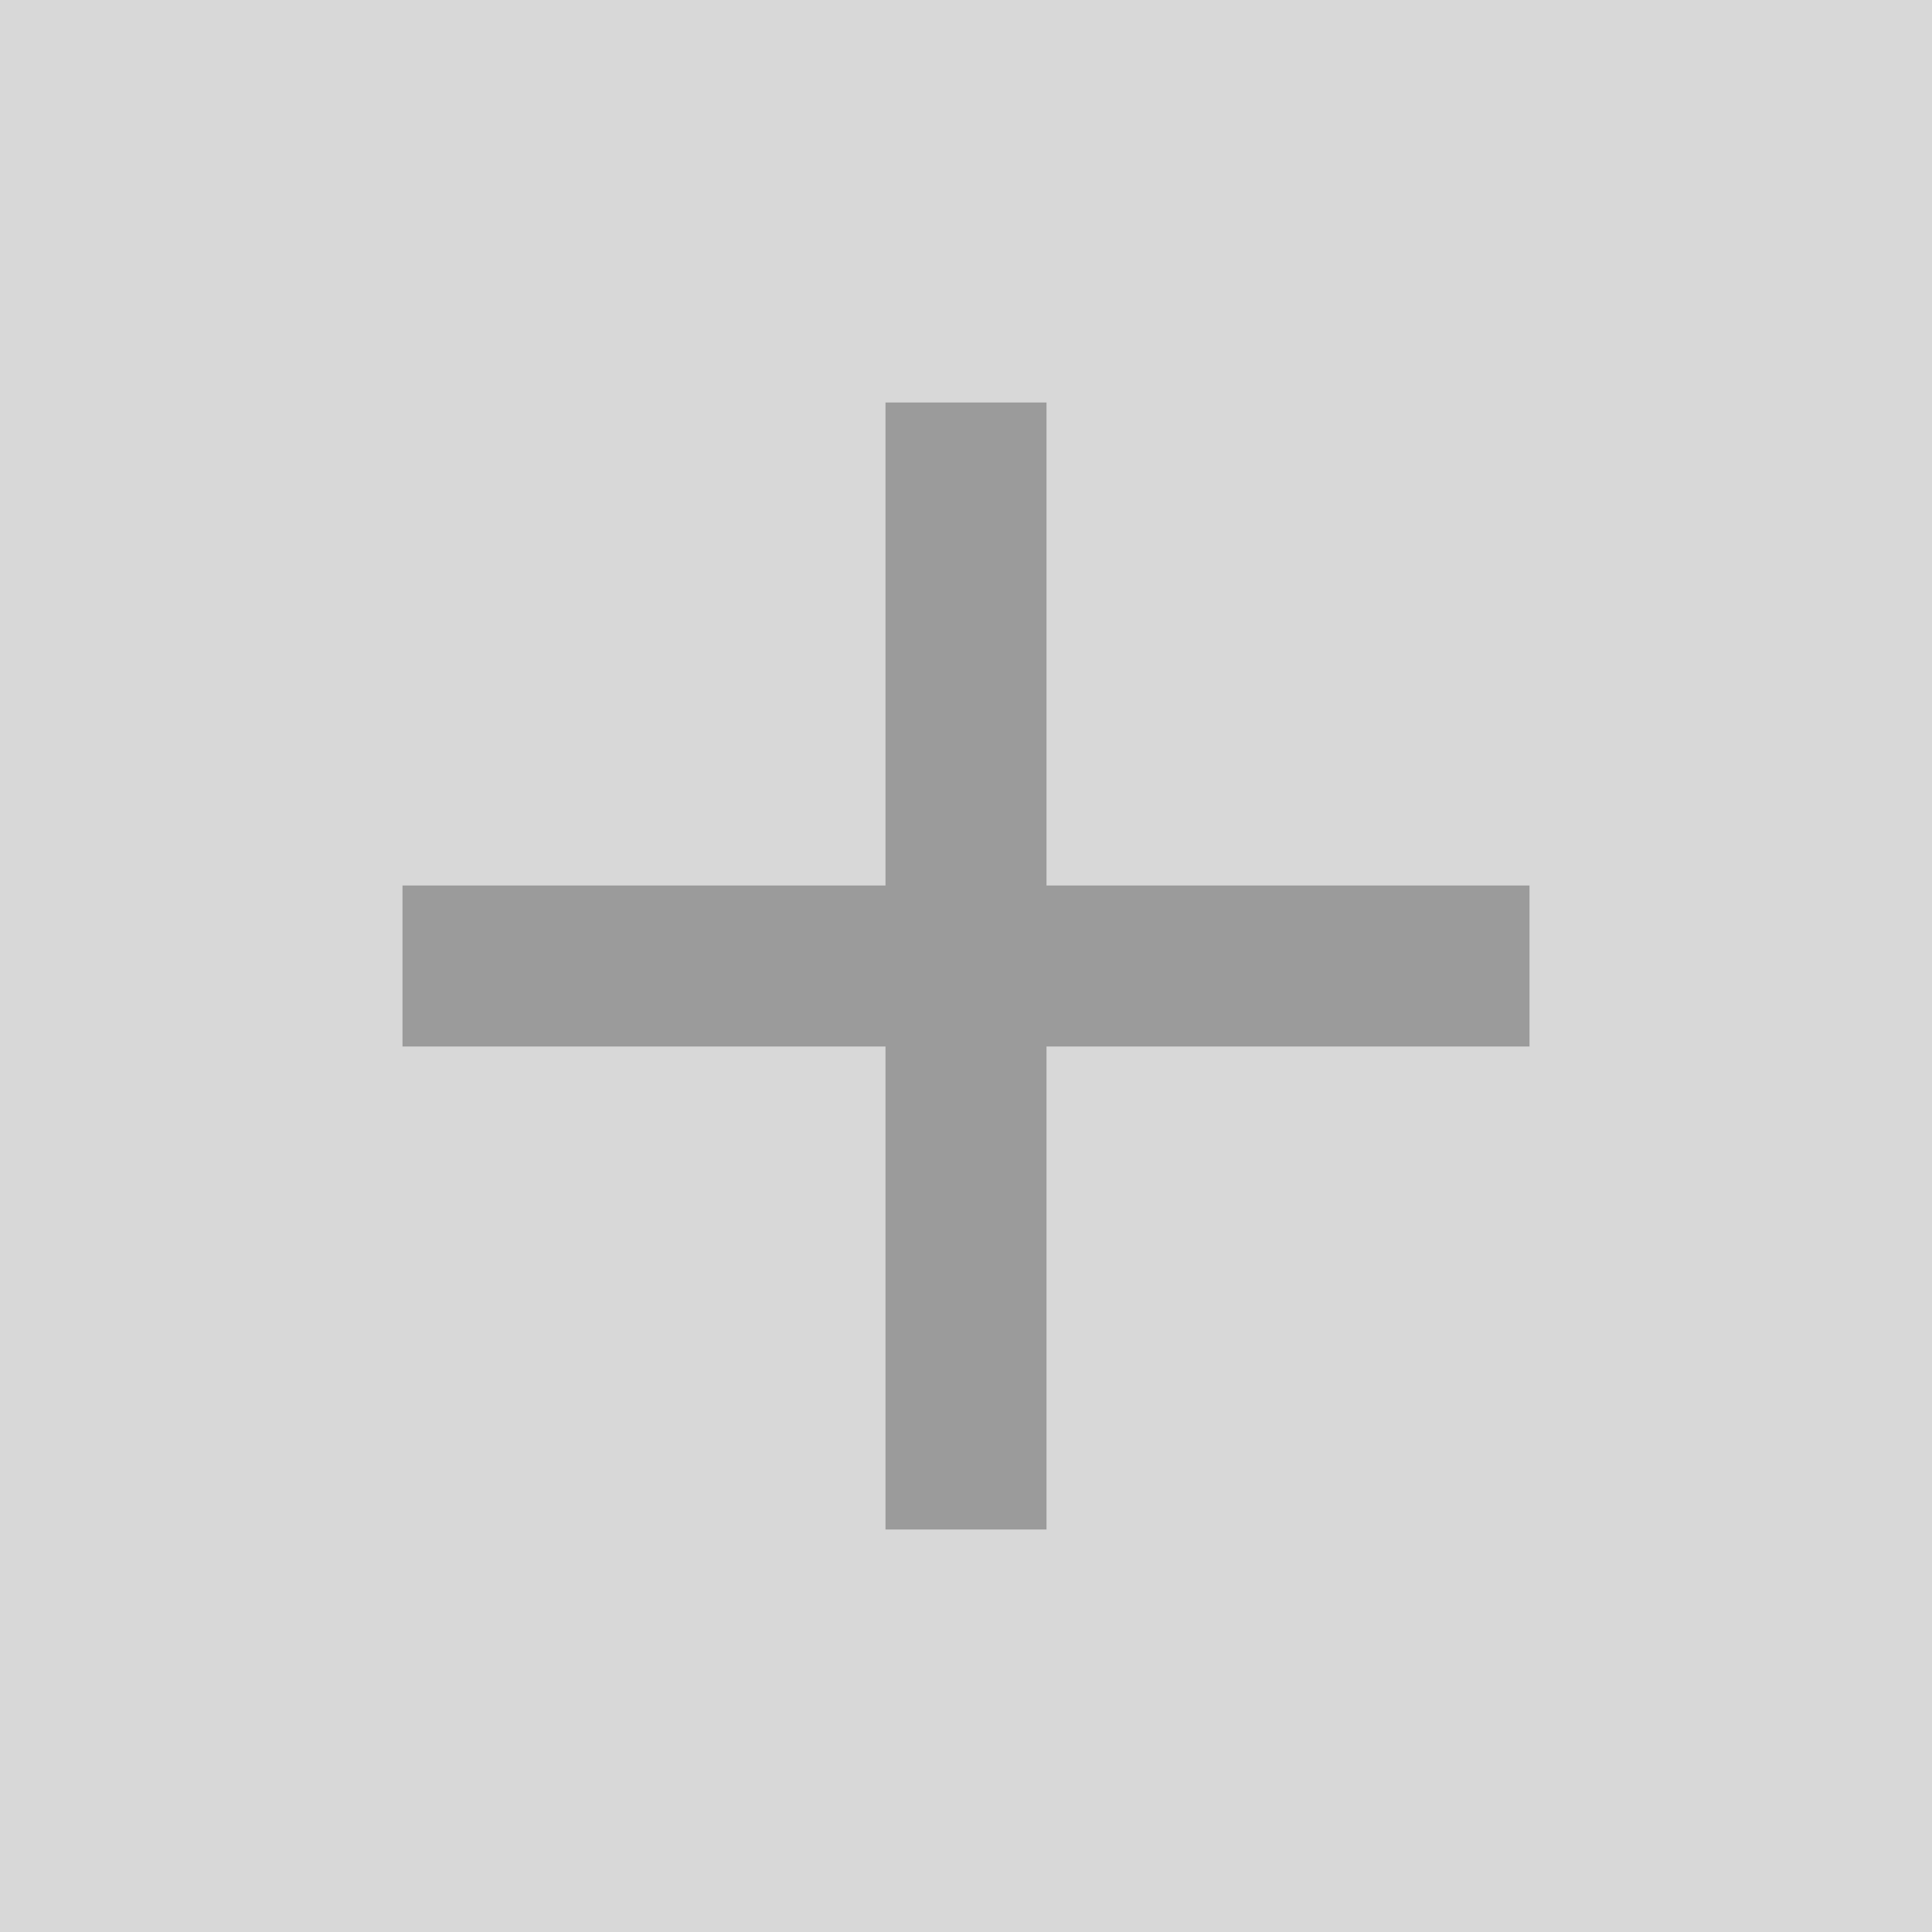
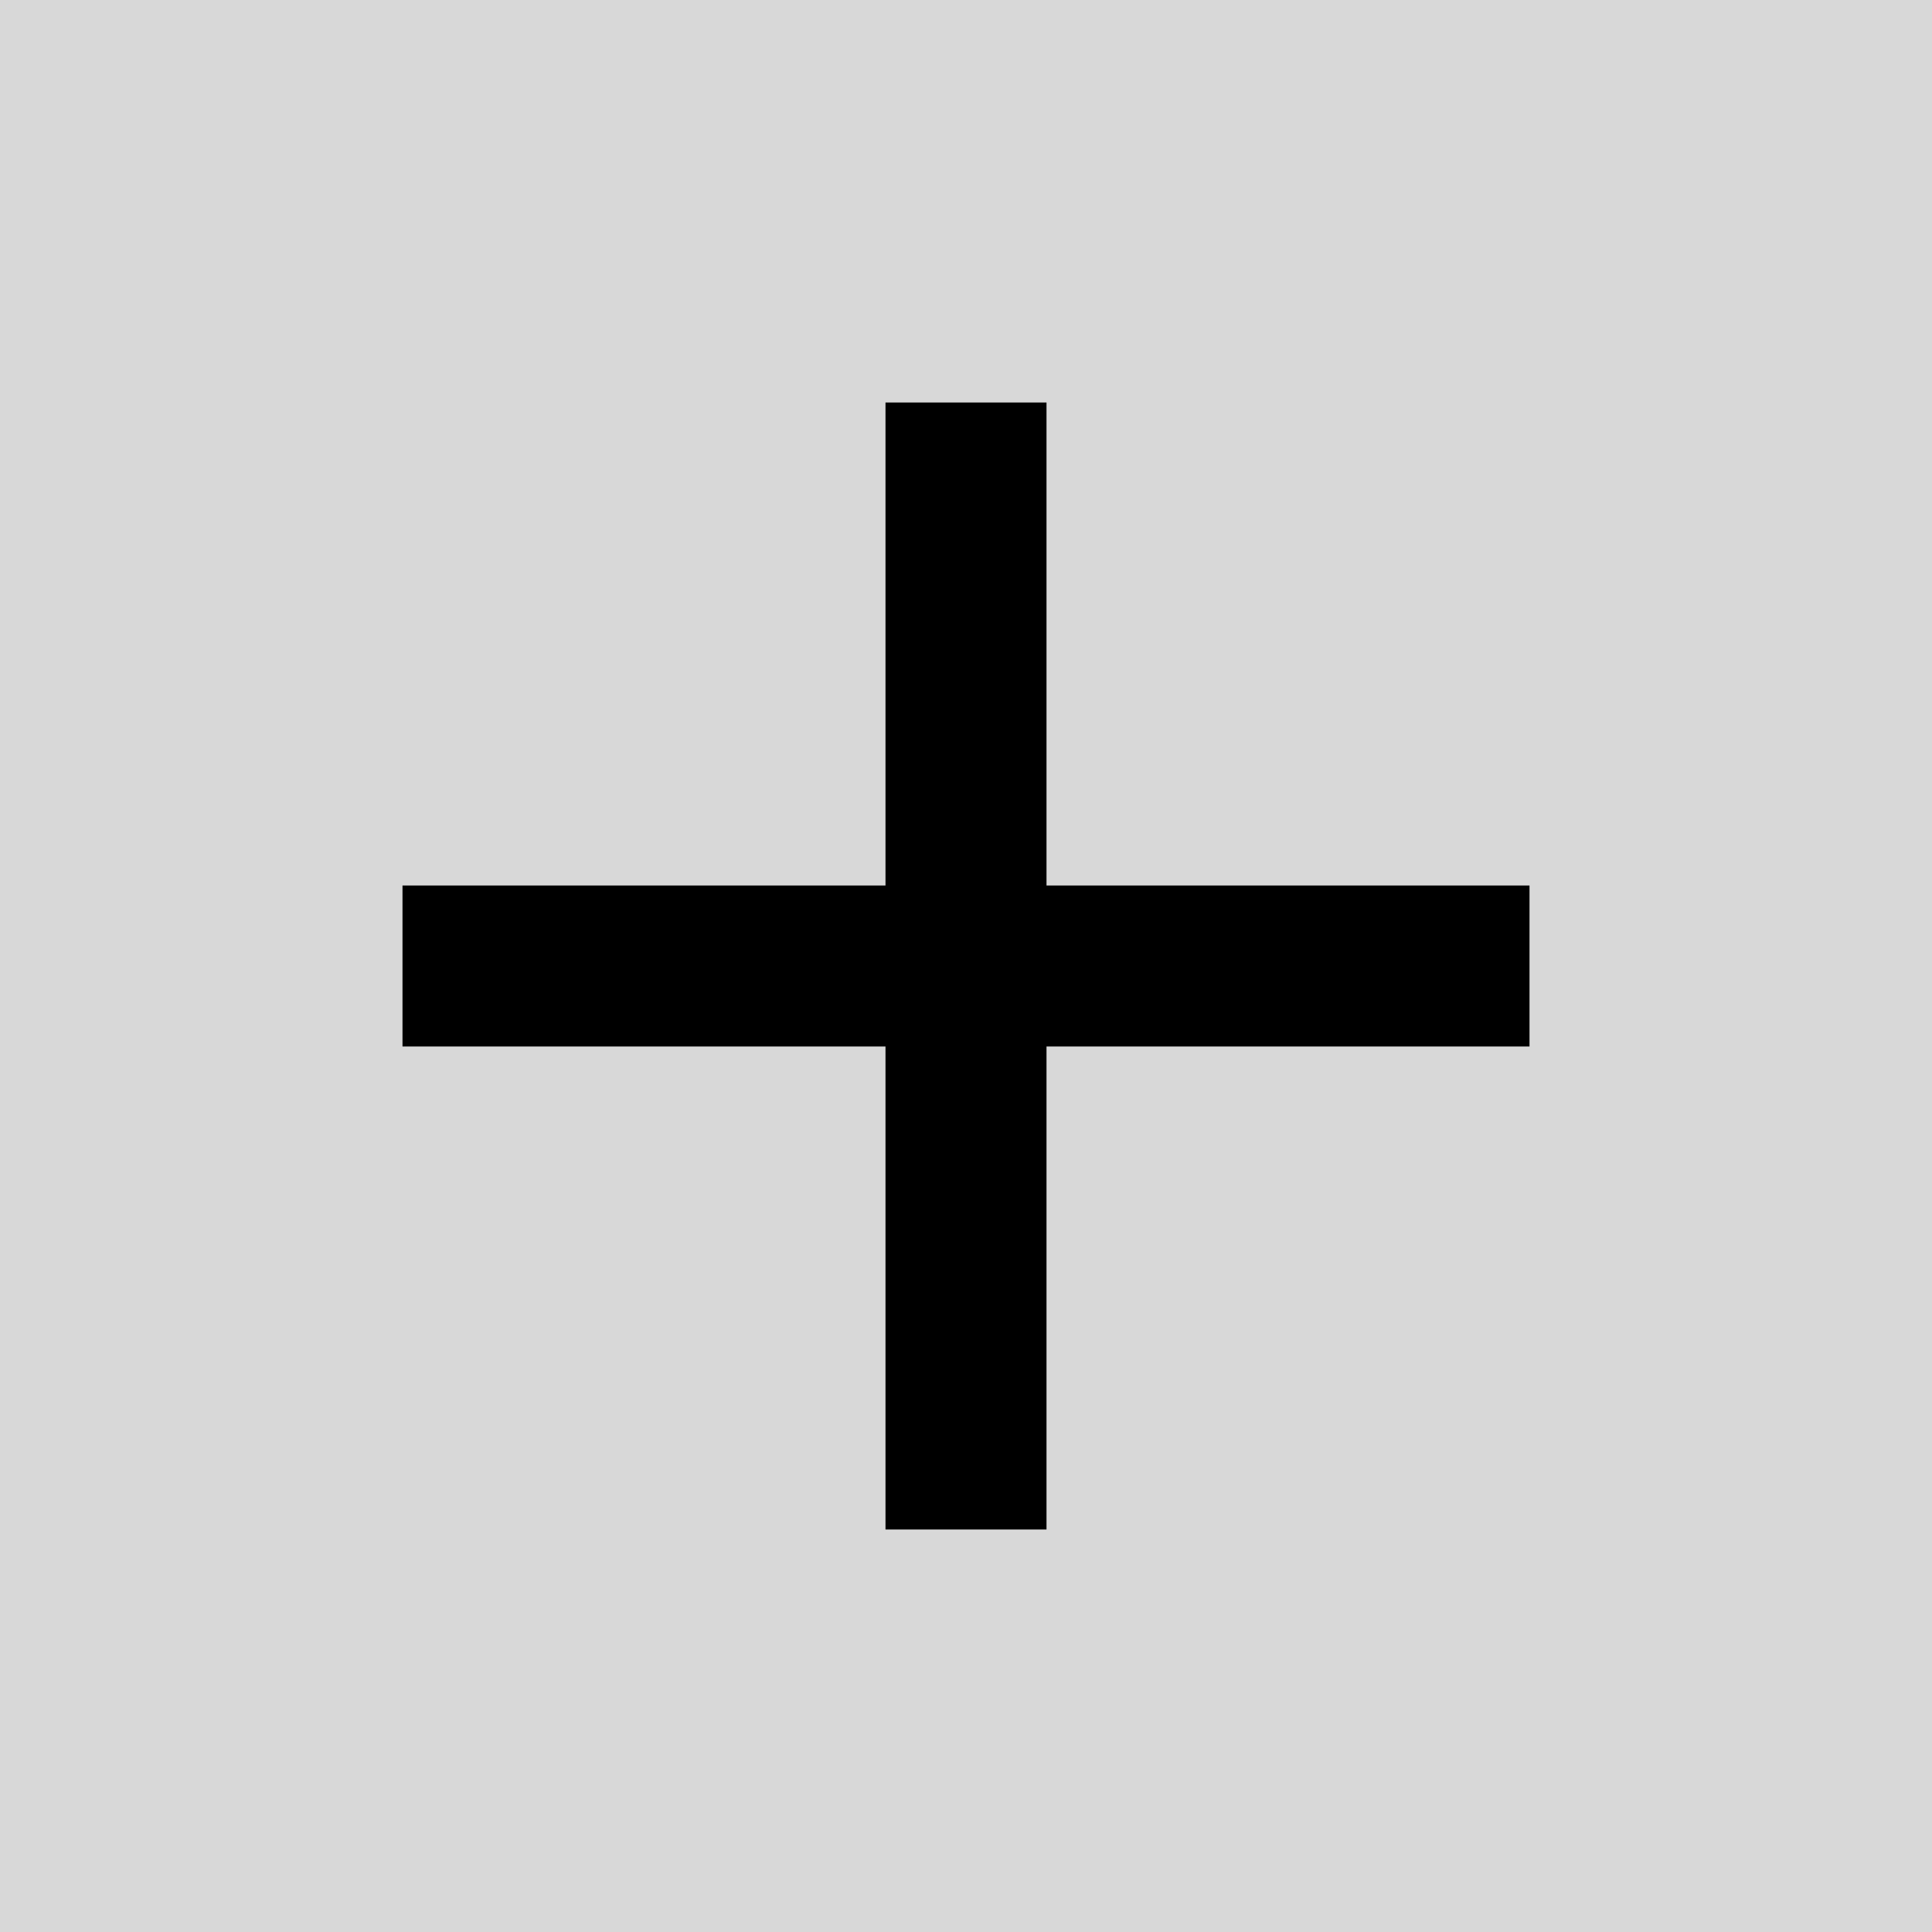
<svg xmlns="http://www.w3.org/2000/svg" width="24" height="24" viewBox="0 0 24 24" fill="none">
  <path d="M0 0H24V24H0V0Z" fill="#D8D8D8" />
-   <path d="M19 13H13V19H11V13H5V11H11V5H13V11H19V13Z" fill="#9B9B9B" />
+   <path d="M19 13H13V19H11V13H5V11H11V5H13V11H19V13Z" fill="currentColor" />
</svg>
